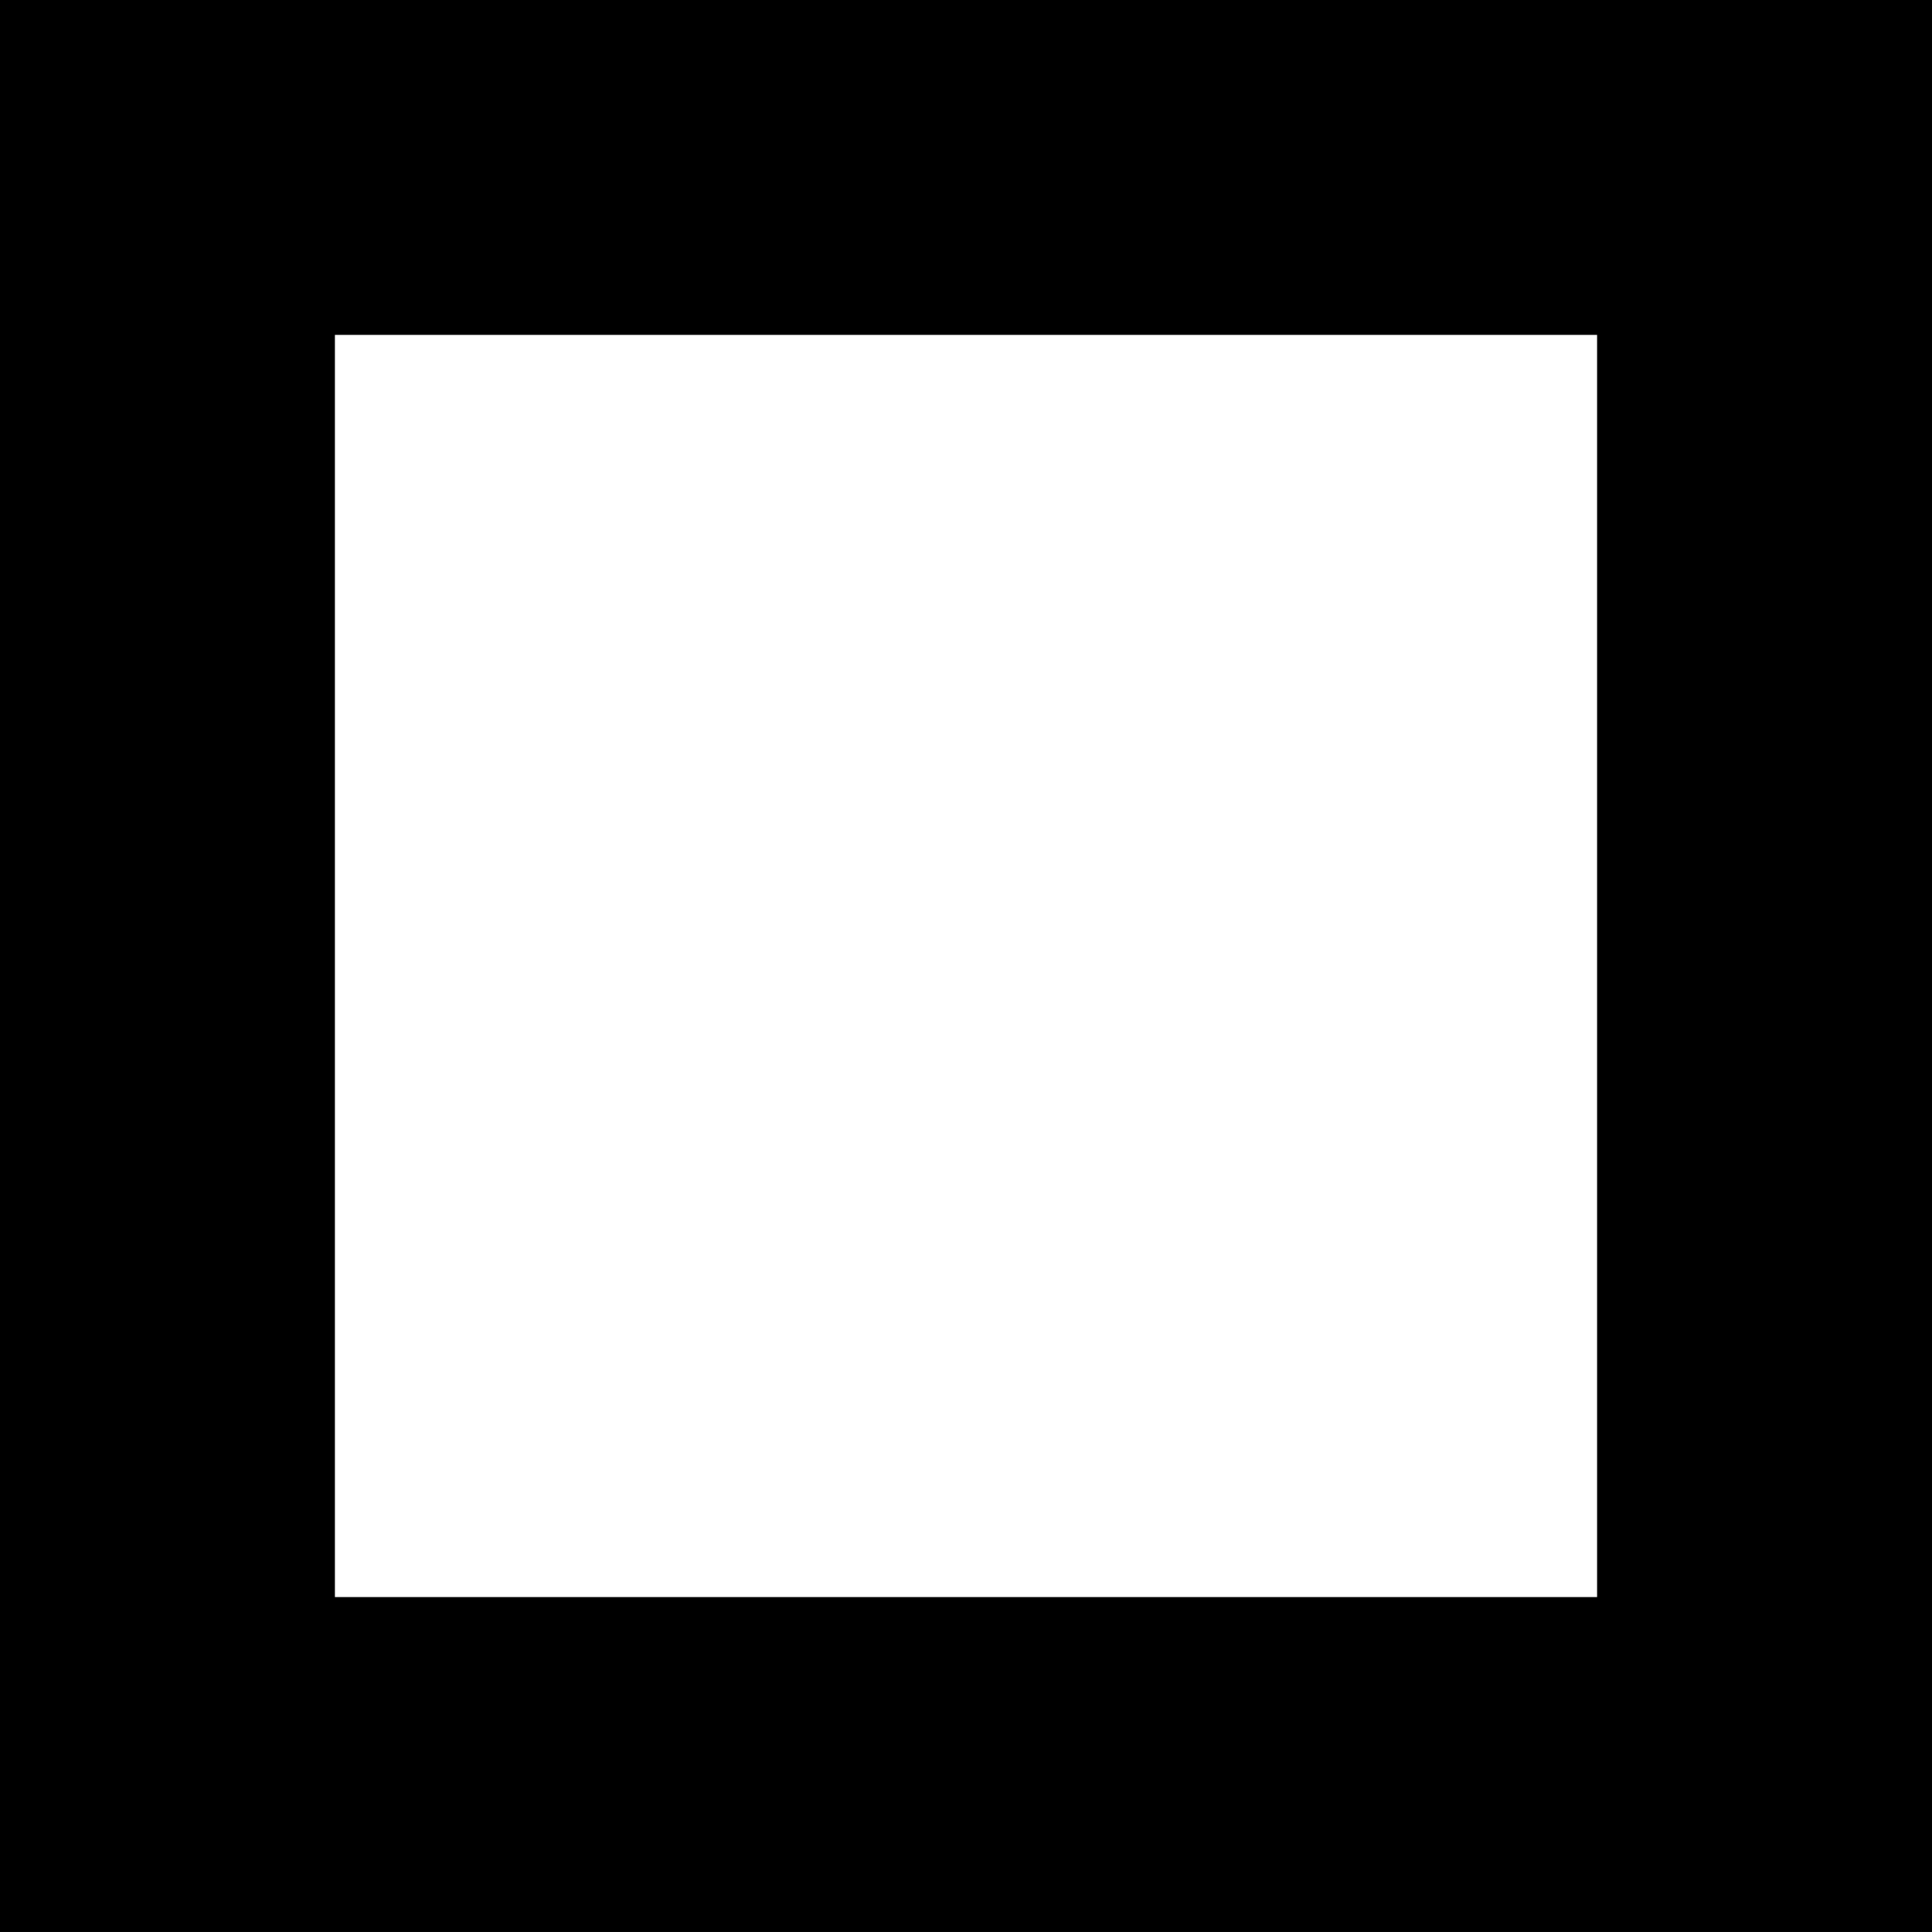
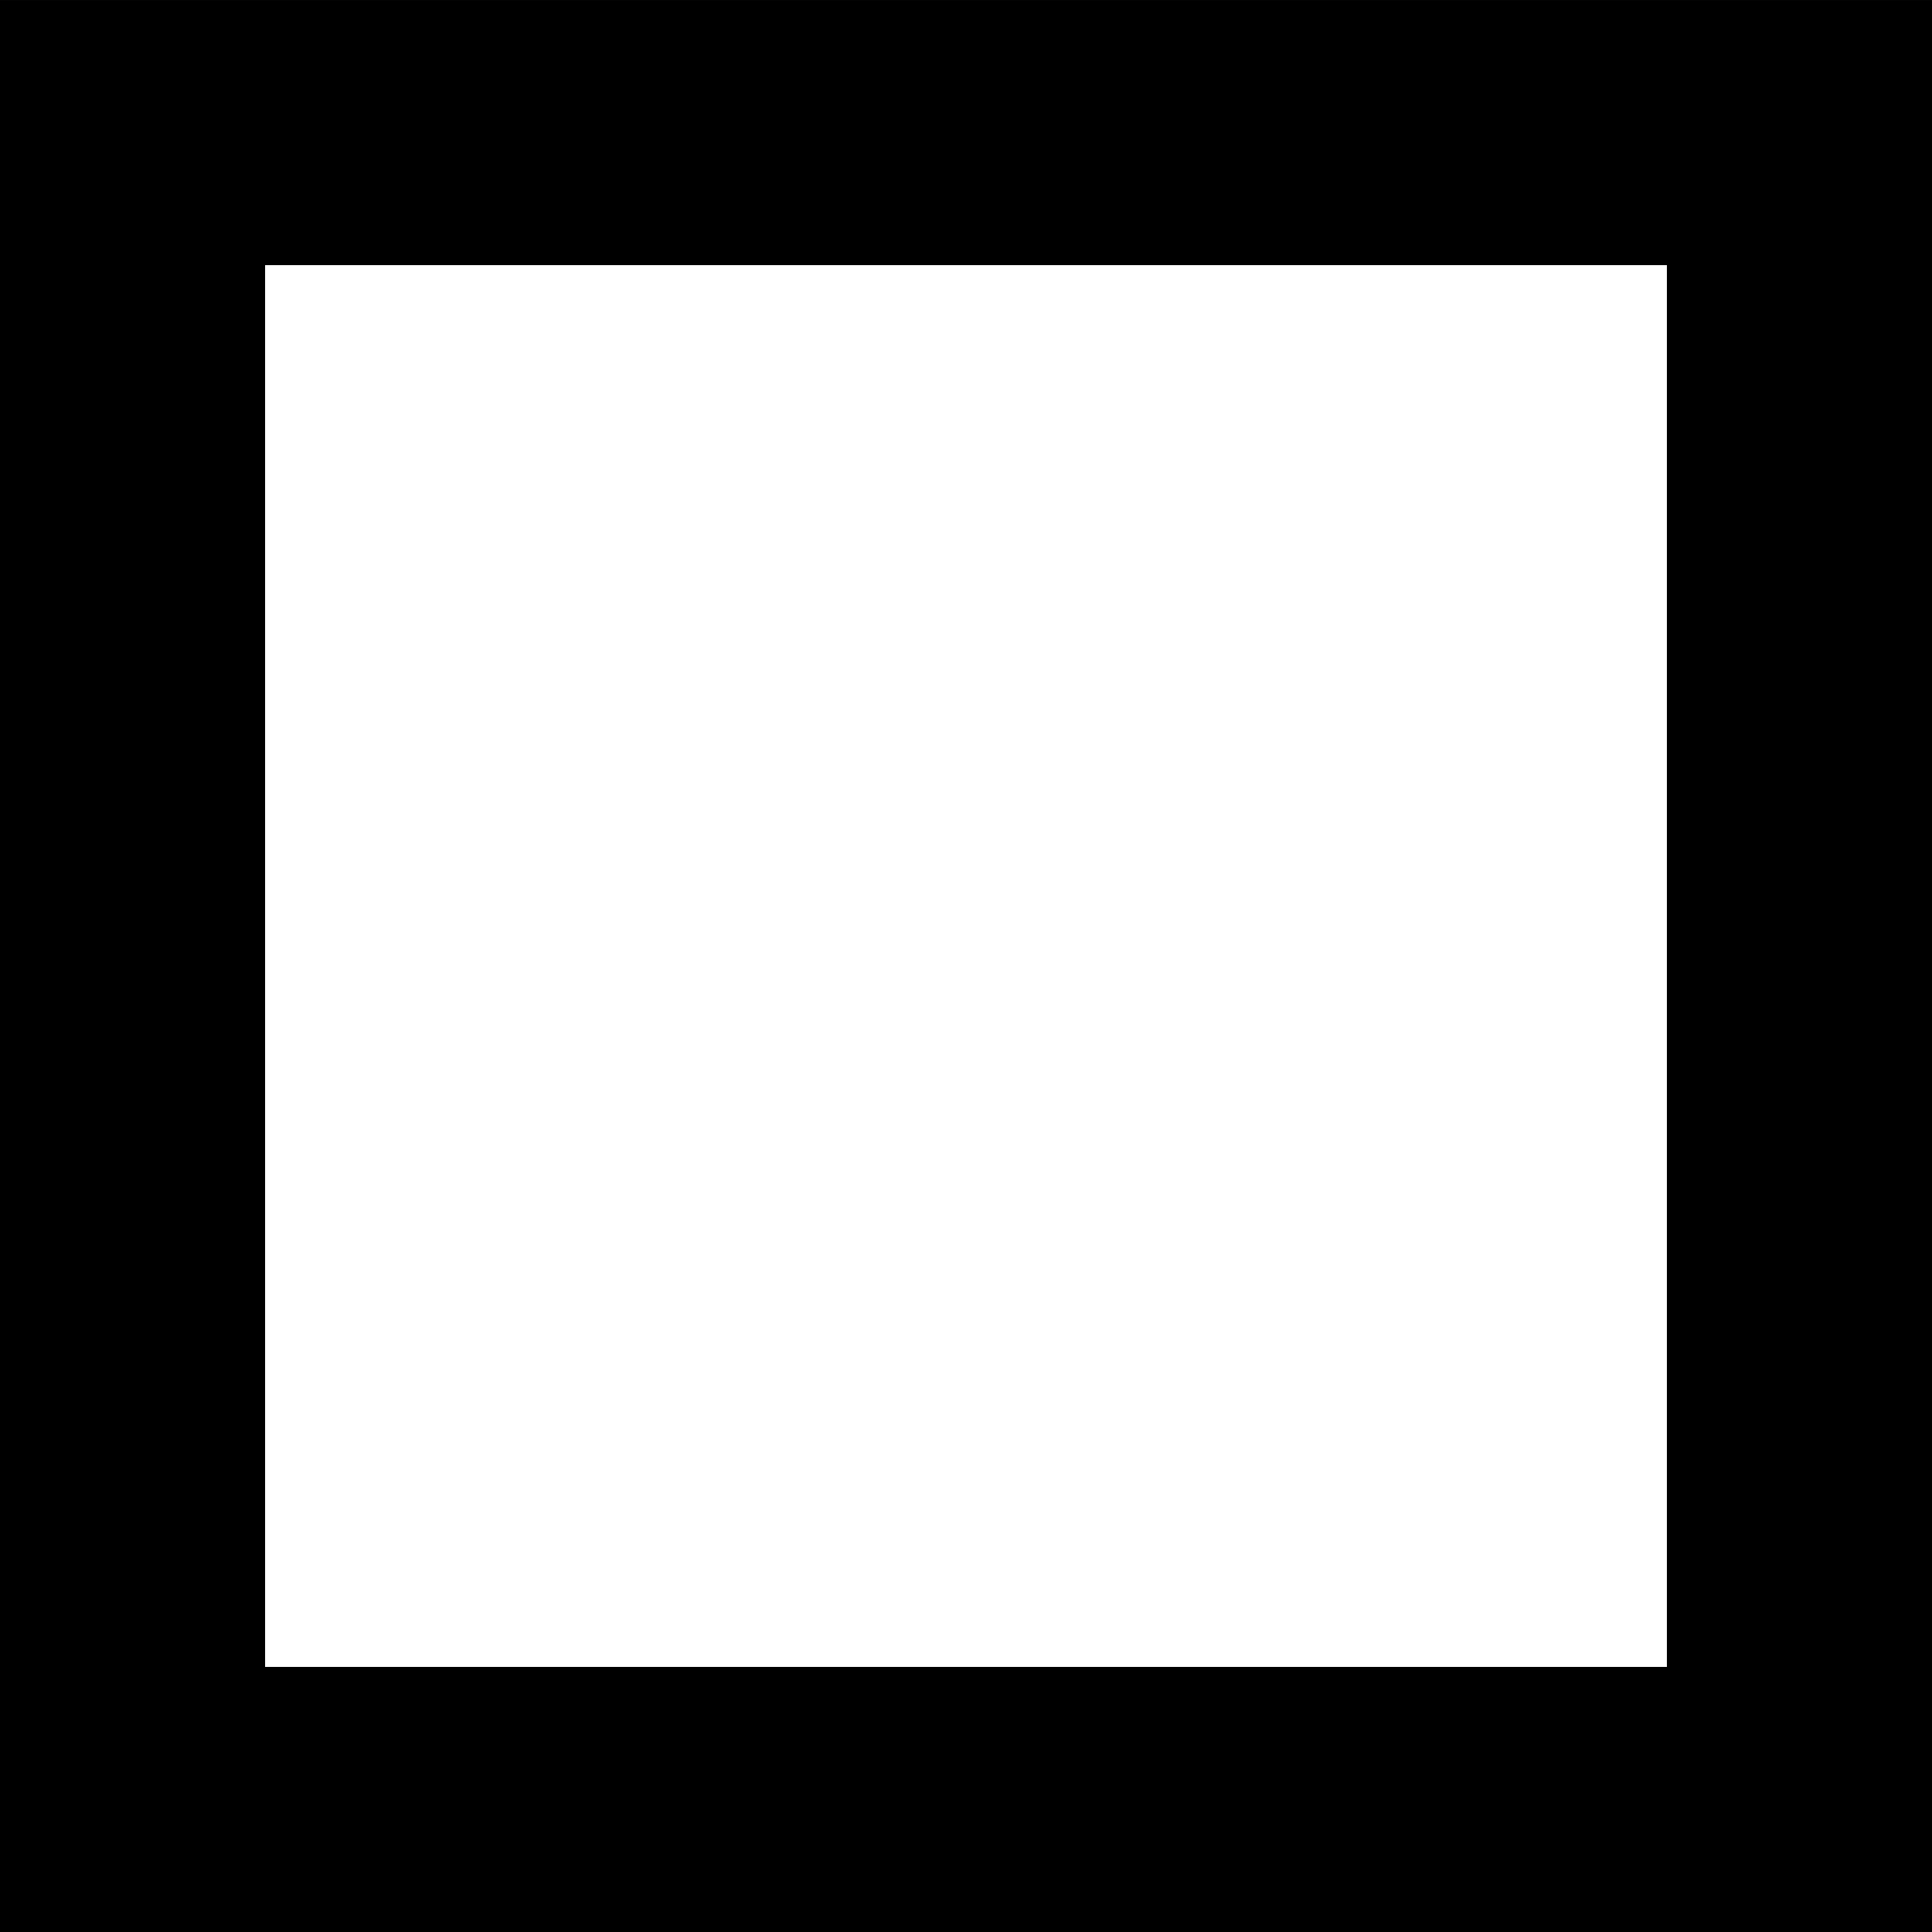
<svg xmlns="http://www.w3.org/2000/svg" width="459.977" height="459.977" viewBox="0 0 121.702 121.702" version="1.1" id="svg5">
  <defs id="defs2">
    </defs>
  <g id="layer1" transform="translate(-137.5543,-100.5126)">
    <g id="g9923" transform="matrix(2.630276,0,0,2.630276,-155.3815,-160.5032)">
-       <rect style="fill:none;stroke:#000000;stroke-width:8.021;stroke-dasharray:none;stroke-opacity:1;paint-order:stroke fill markers" id="rect35730" width="38.249" height="38.249" x="115.381" y="103.245" />
+       <rect style="fill:none;stroke:#000000;stroke-width:6.349;stroke-dasharray:none;stroke-opacity:1;paint-order:stroke fill markers" id="rect35730" width="39.921" height="39.921" x="114.545" y="102.41" />
    </g>
  </g>
</svg>
